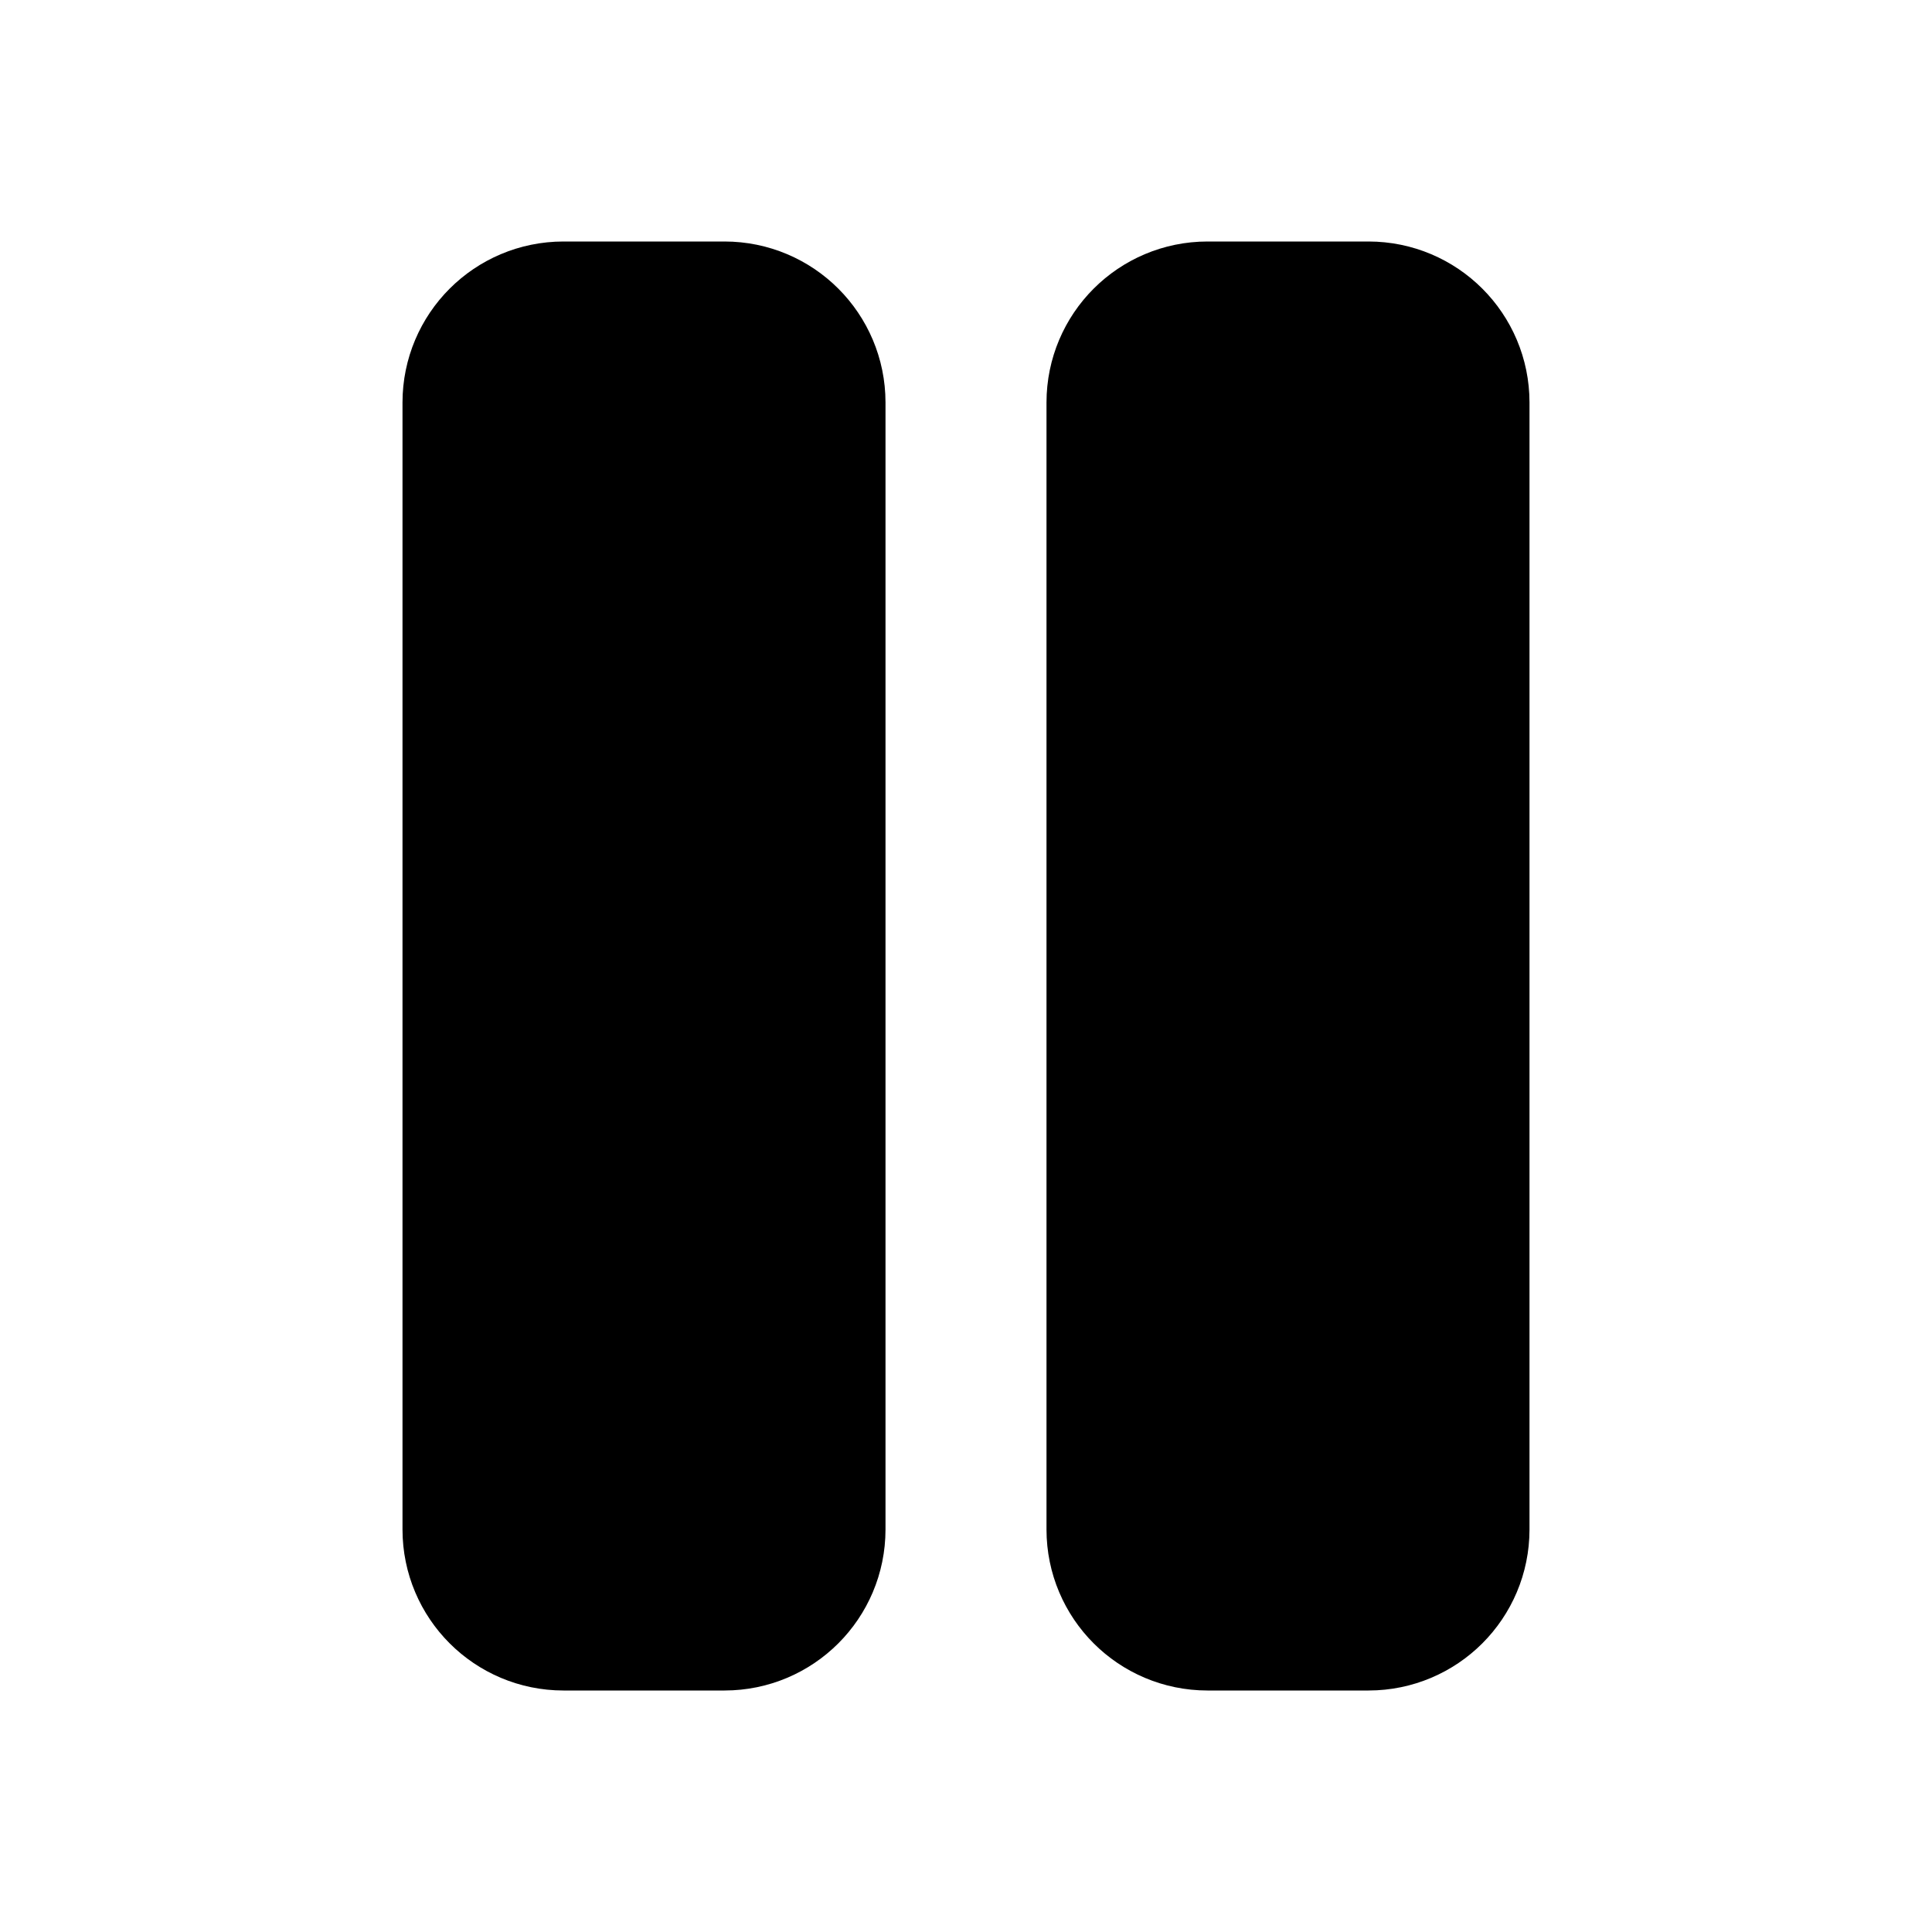
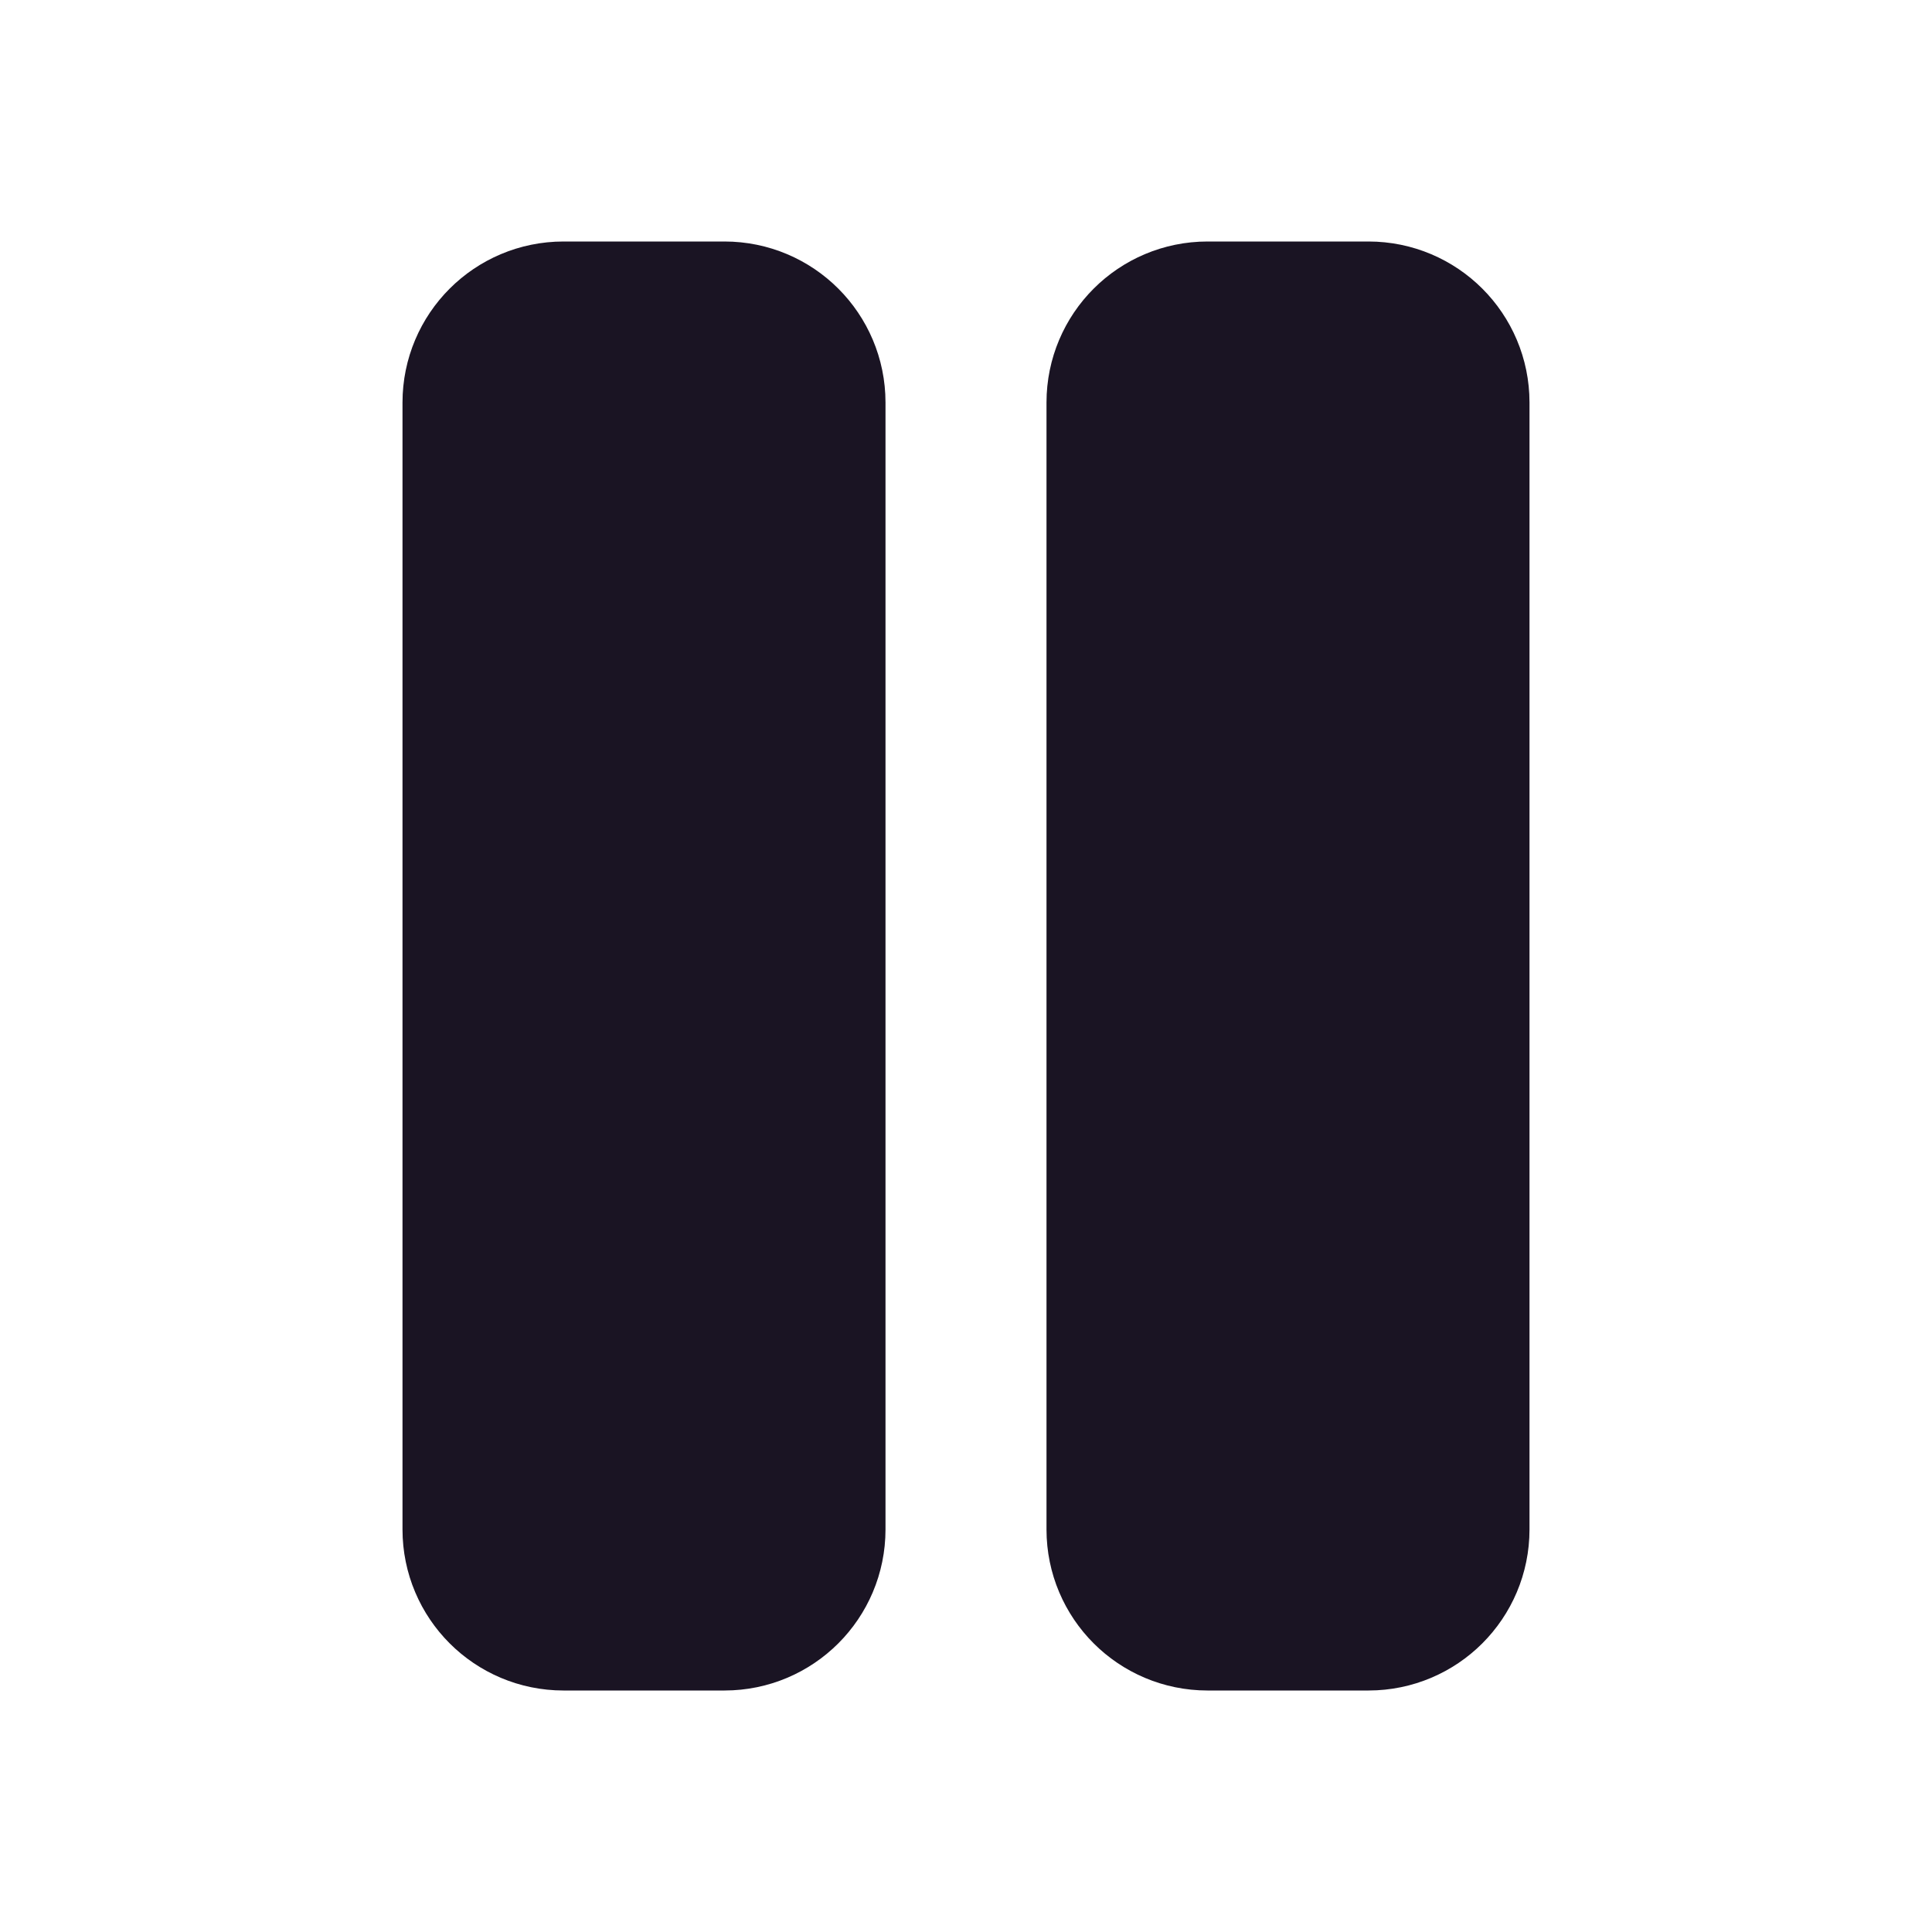
- <svg xmlns="http://www.w3.org/2000/svg" width="24" height="24" viewBox="0 0 24 24" fill="black" stroke="black" stroke-width="2" stroke-linecap="round" stroke-linejoin="round" class="lucide lucide-pause">
+ <svg xmlns="http://www.w3.org/2000/svg" width="24" height="24" viewBox="0 0 24 24" fill="#1A1423" stroke="#1A1423" stroke-width="2" stroke-linecap="round" stroke-linejoin="round" class="lucide lucide-pause">
  <rect x="14" y="4" width="4" height="16" rx="1" />
  <rect x="6" y="4" width="4" height="16" rx="1" />
</svg>
